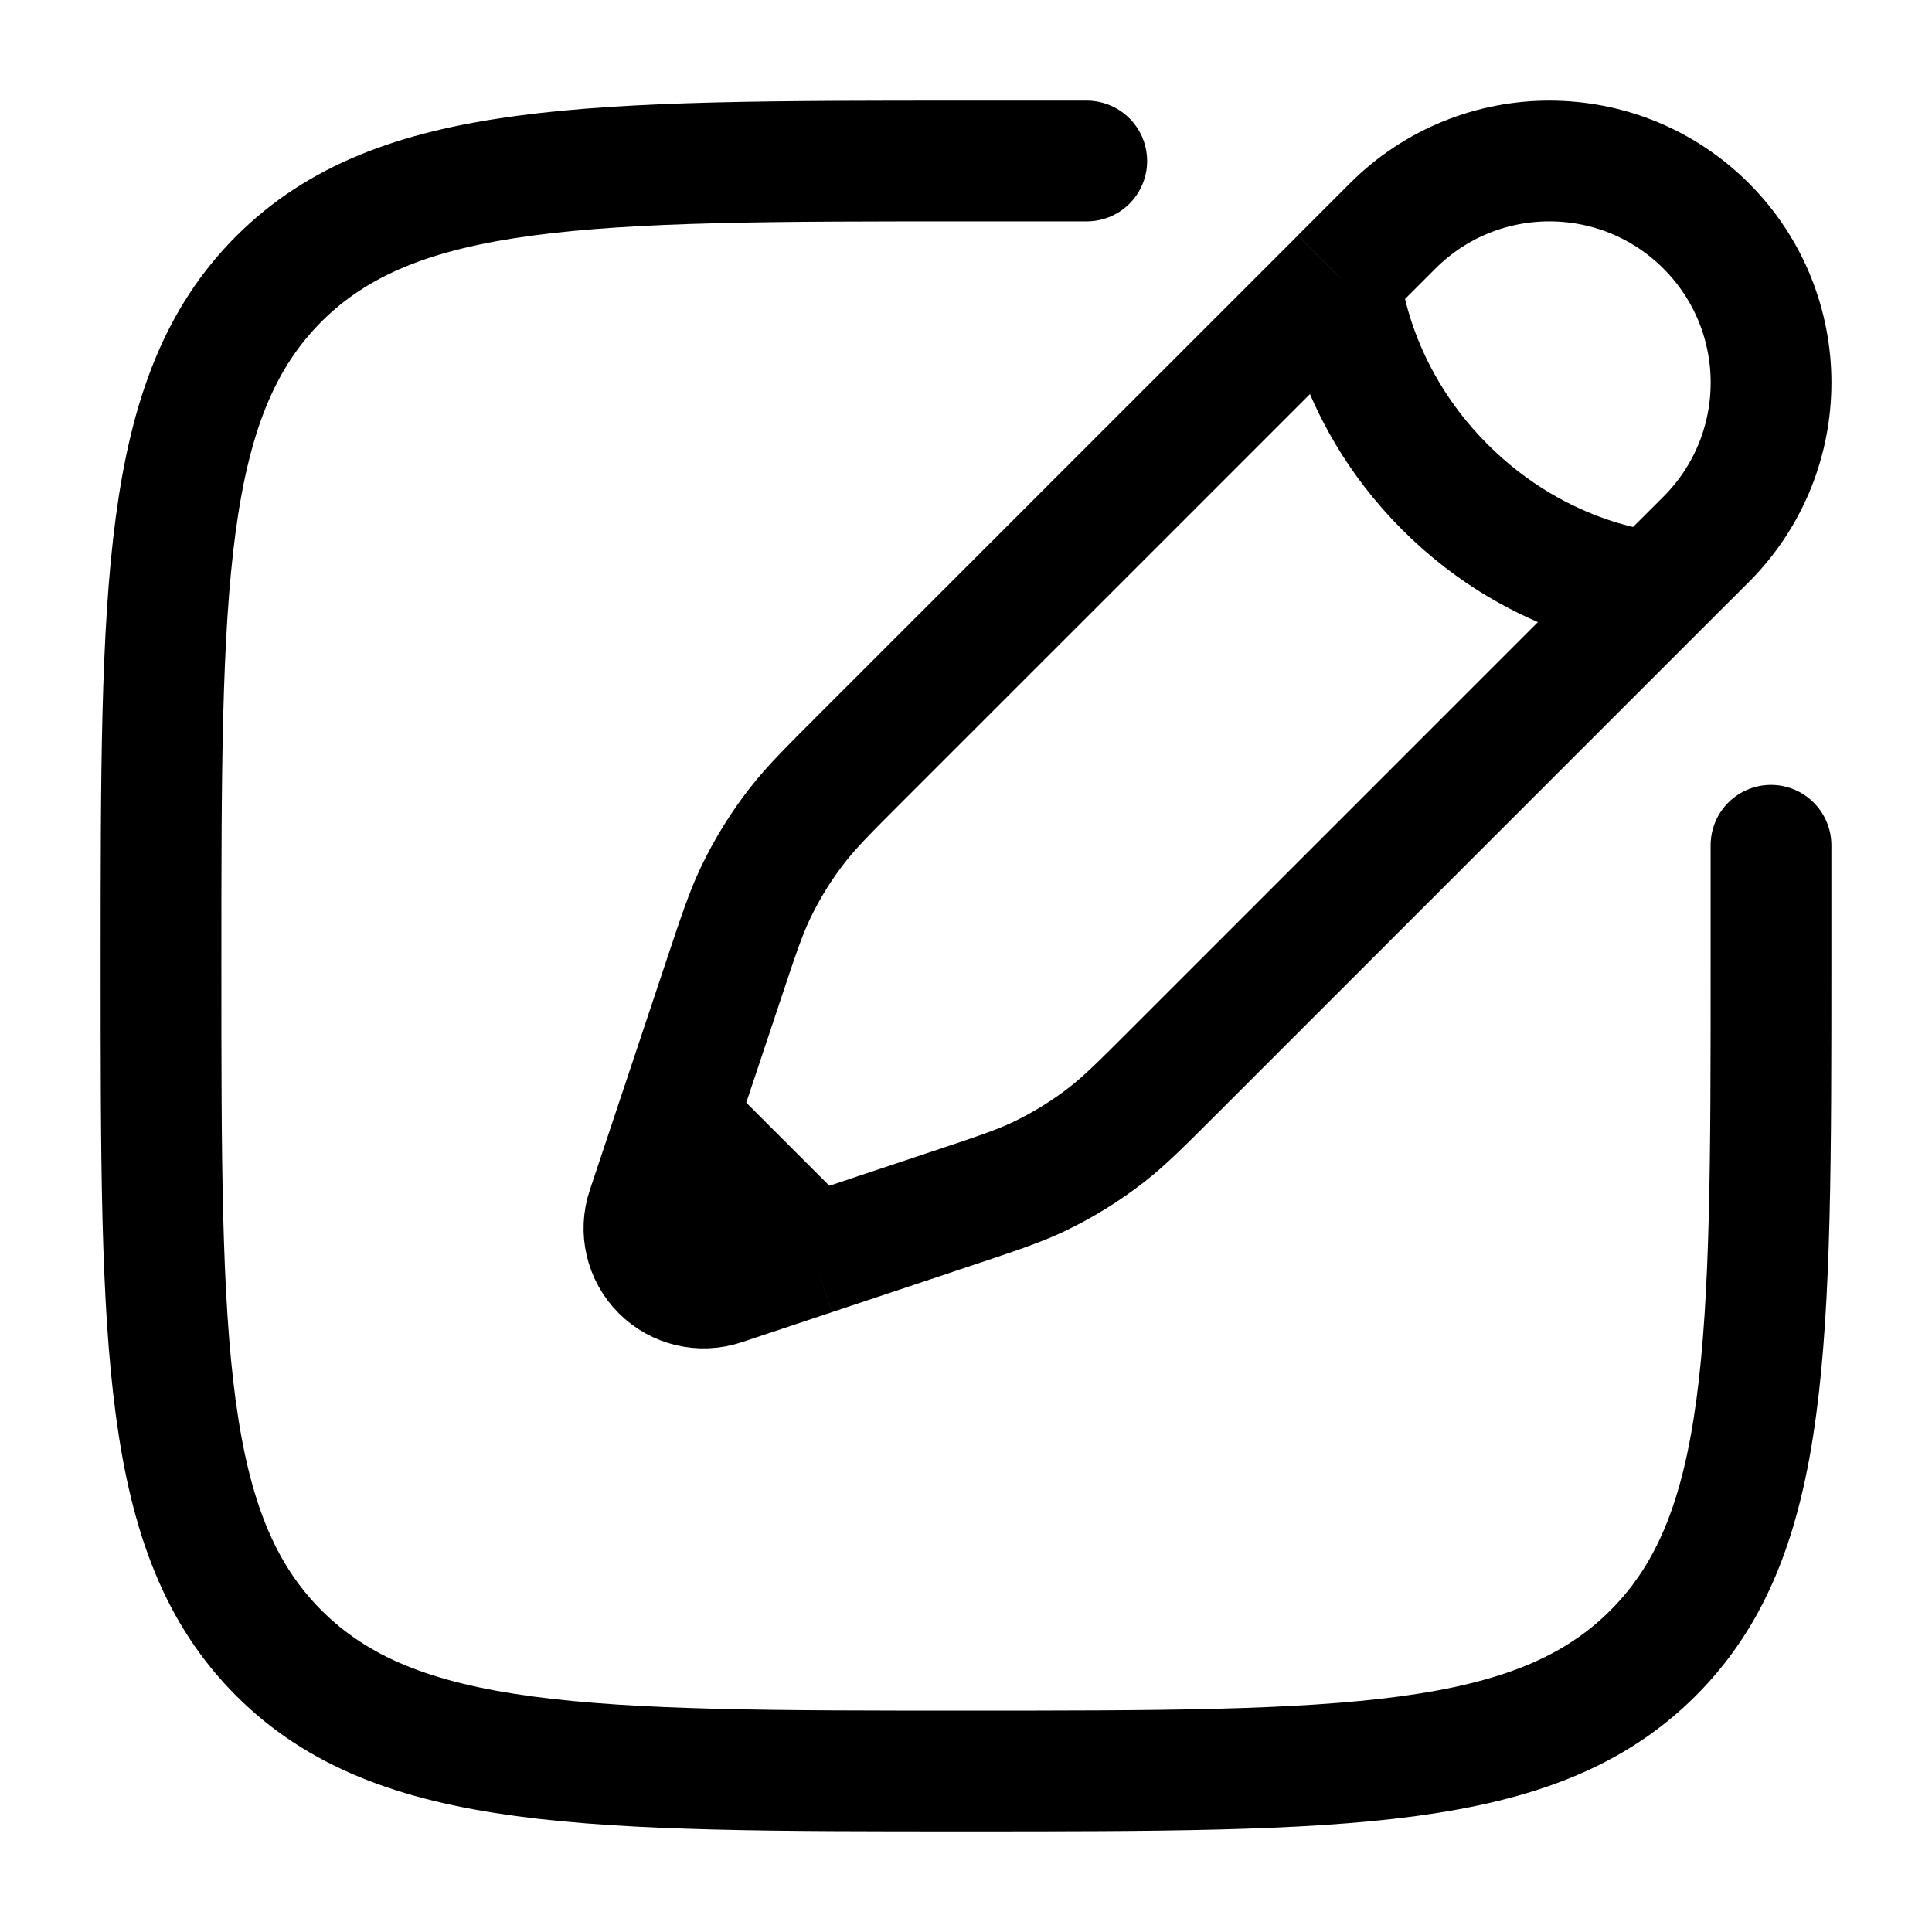
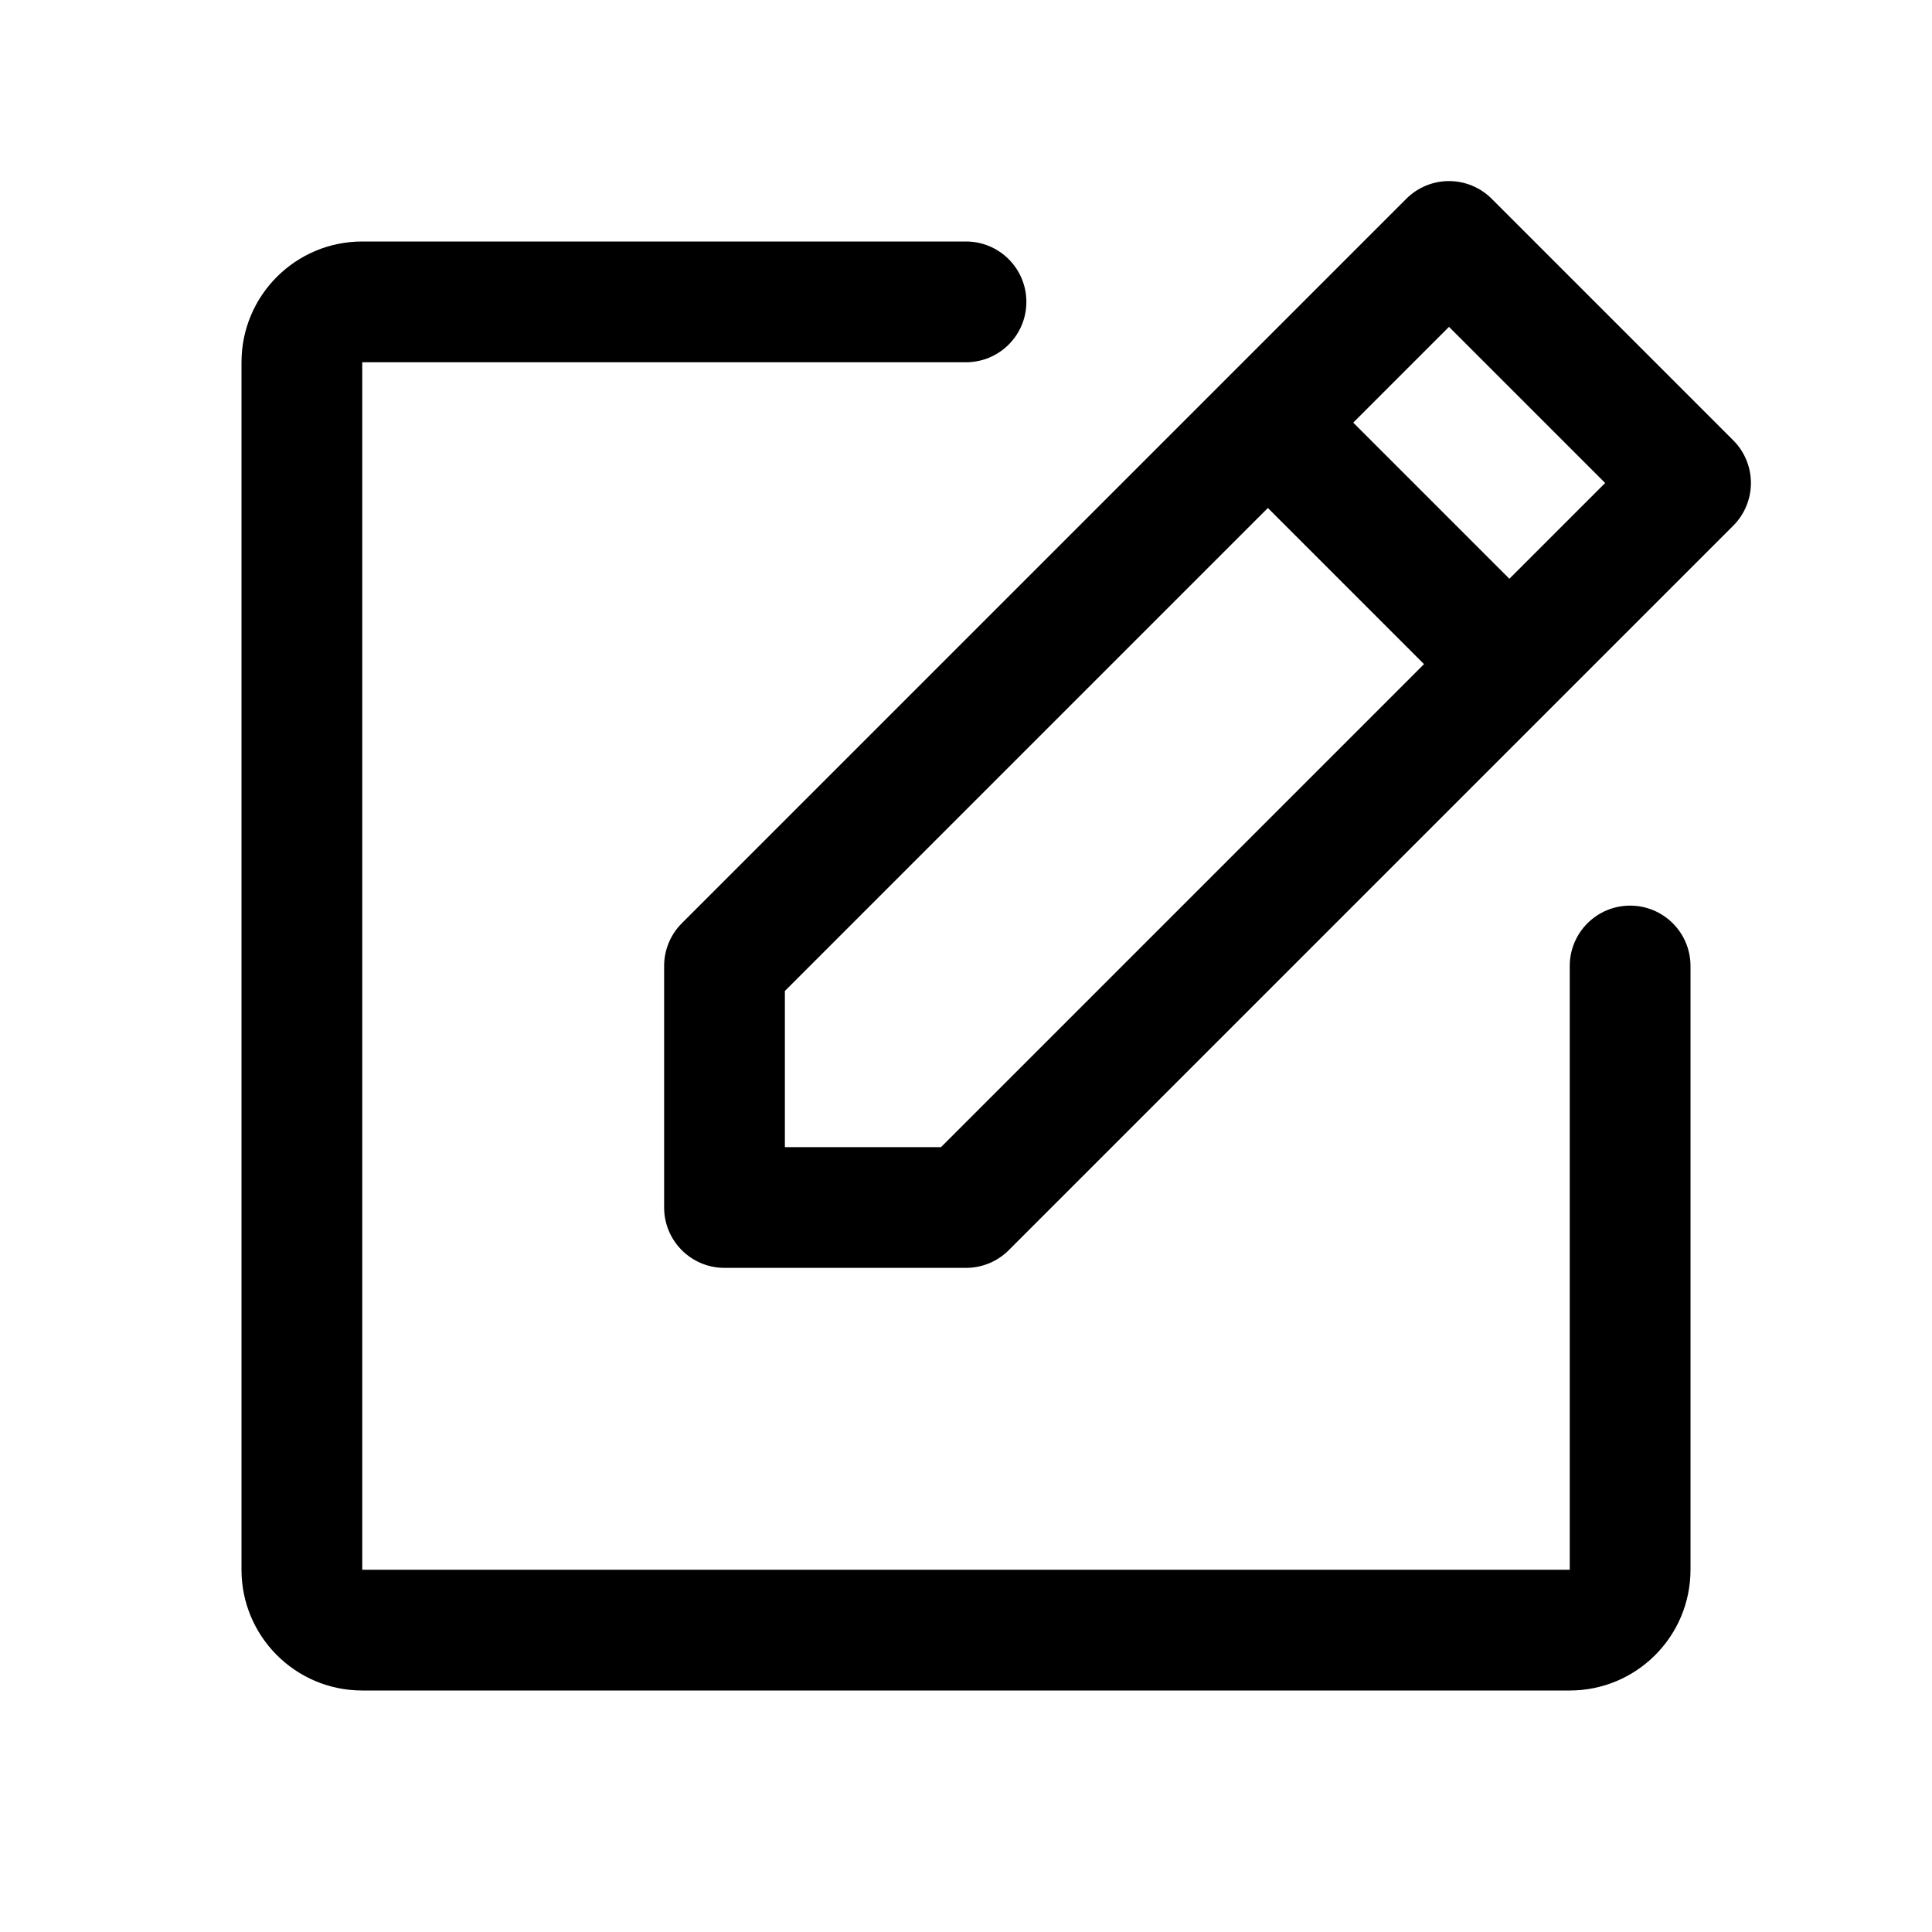
- <svg xmlns="http://www.w3.org/2000/svg" width="1em" height="1em" viewBox="0 0 24 24">
-   <g fill="none" stroke="currentColor" stroke-width="1.5">
-     <path stroke-linecap="round" d="M22 10.5V12c0 4.714 0 7.071-1.465 8.535C19.072 22 16.714 22 12 22s-7.071 0-8.536-1.465C2 19.072 2 16.714 2 12s0-7.071 1.464-8.536C4.93 2 7.286 2 12 2h1.5" />
-     <path d="m16.652 3.455l.649-.649A2.753 2.753 0 0 1 21.194 6.7l-.65.649m-3.892-3.893s.081 1.379 1.298 2.595c1.216 1.217 2.595 1.298 2.595 1.298m-3.893-3.893L10.687 9.42c-.404.404-.606.606-.78.829q-.308.395-.524.848c-.121.255-.211.526-.392 1.068L8.412 13.9m12.133-6.552l-5.965 5.965c-.404.404-.606.606-.829.78a4.6 4.6 0 0 1-.848.524c-.255.121-.526.211-1.068.392l-1.735.579m0 0l-1.123.374a.742.742 0 0 1-.939-.94l.374-1.122m1.688 1.688L8.412 13.9" />
-   </g>
+ <svg xmlns="http://www.w3.org/2000/svg" viewBox="0 0 256 256" fill="currentColor">
+   <path d="M229.66,58.34l-32-32a8,8,0,0,0-11.32,0l-96,96A8,8,0,0,0,88,128v32a8,8,0,0,0,8,8h32a8,8,0,0,0,5.66-2.34l96-96A8,8,0,0,0,229.66,58.34ZM124.69,152H104V131.31l64-64L188.69,88ZM200,76.69,179.31,56,192,43.31,212.69,64ZM224,128v80a16,16,0,0,1-16,16H48a16,16,0,0,1-16-16V48A16,16,0,0,1,48,32h80a8,8,0,0,1,0,16H48V208H208V128a8,8,0,0,1,16,0Z" />
</svg>
